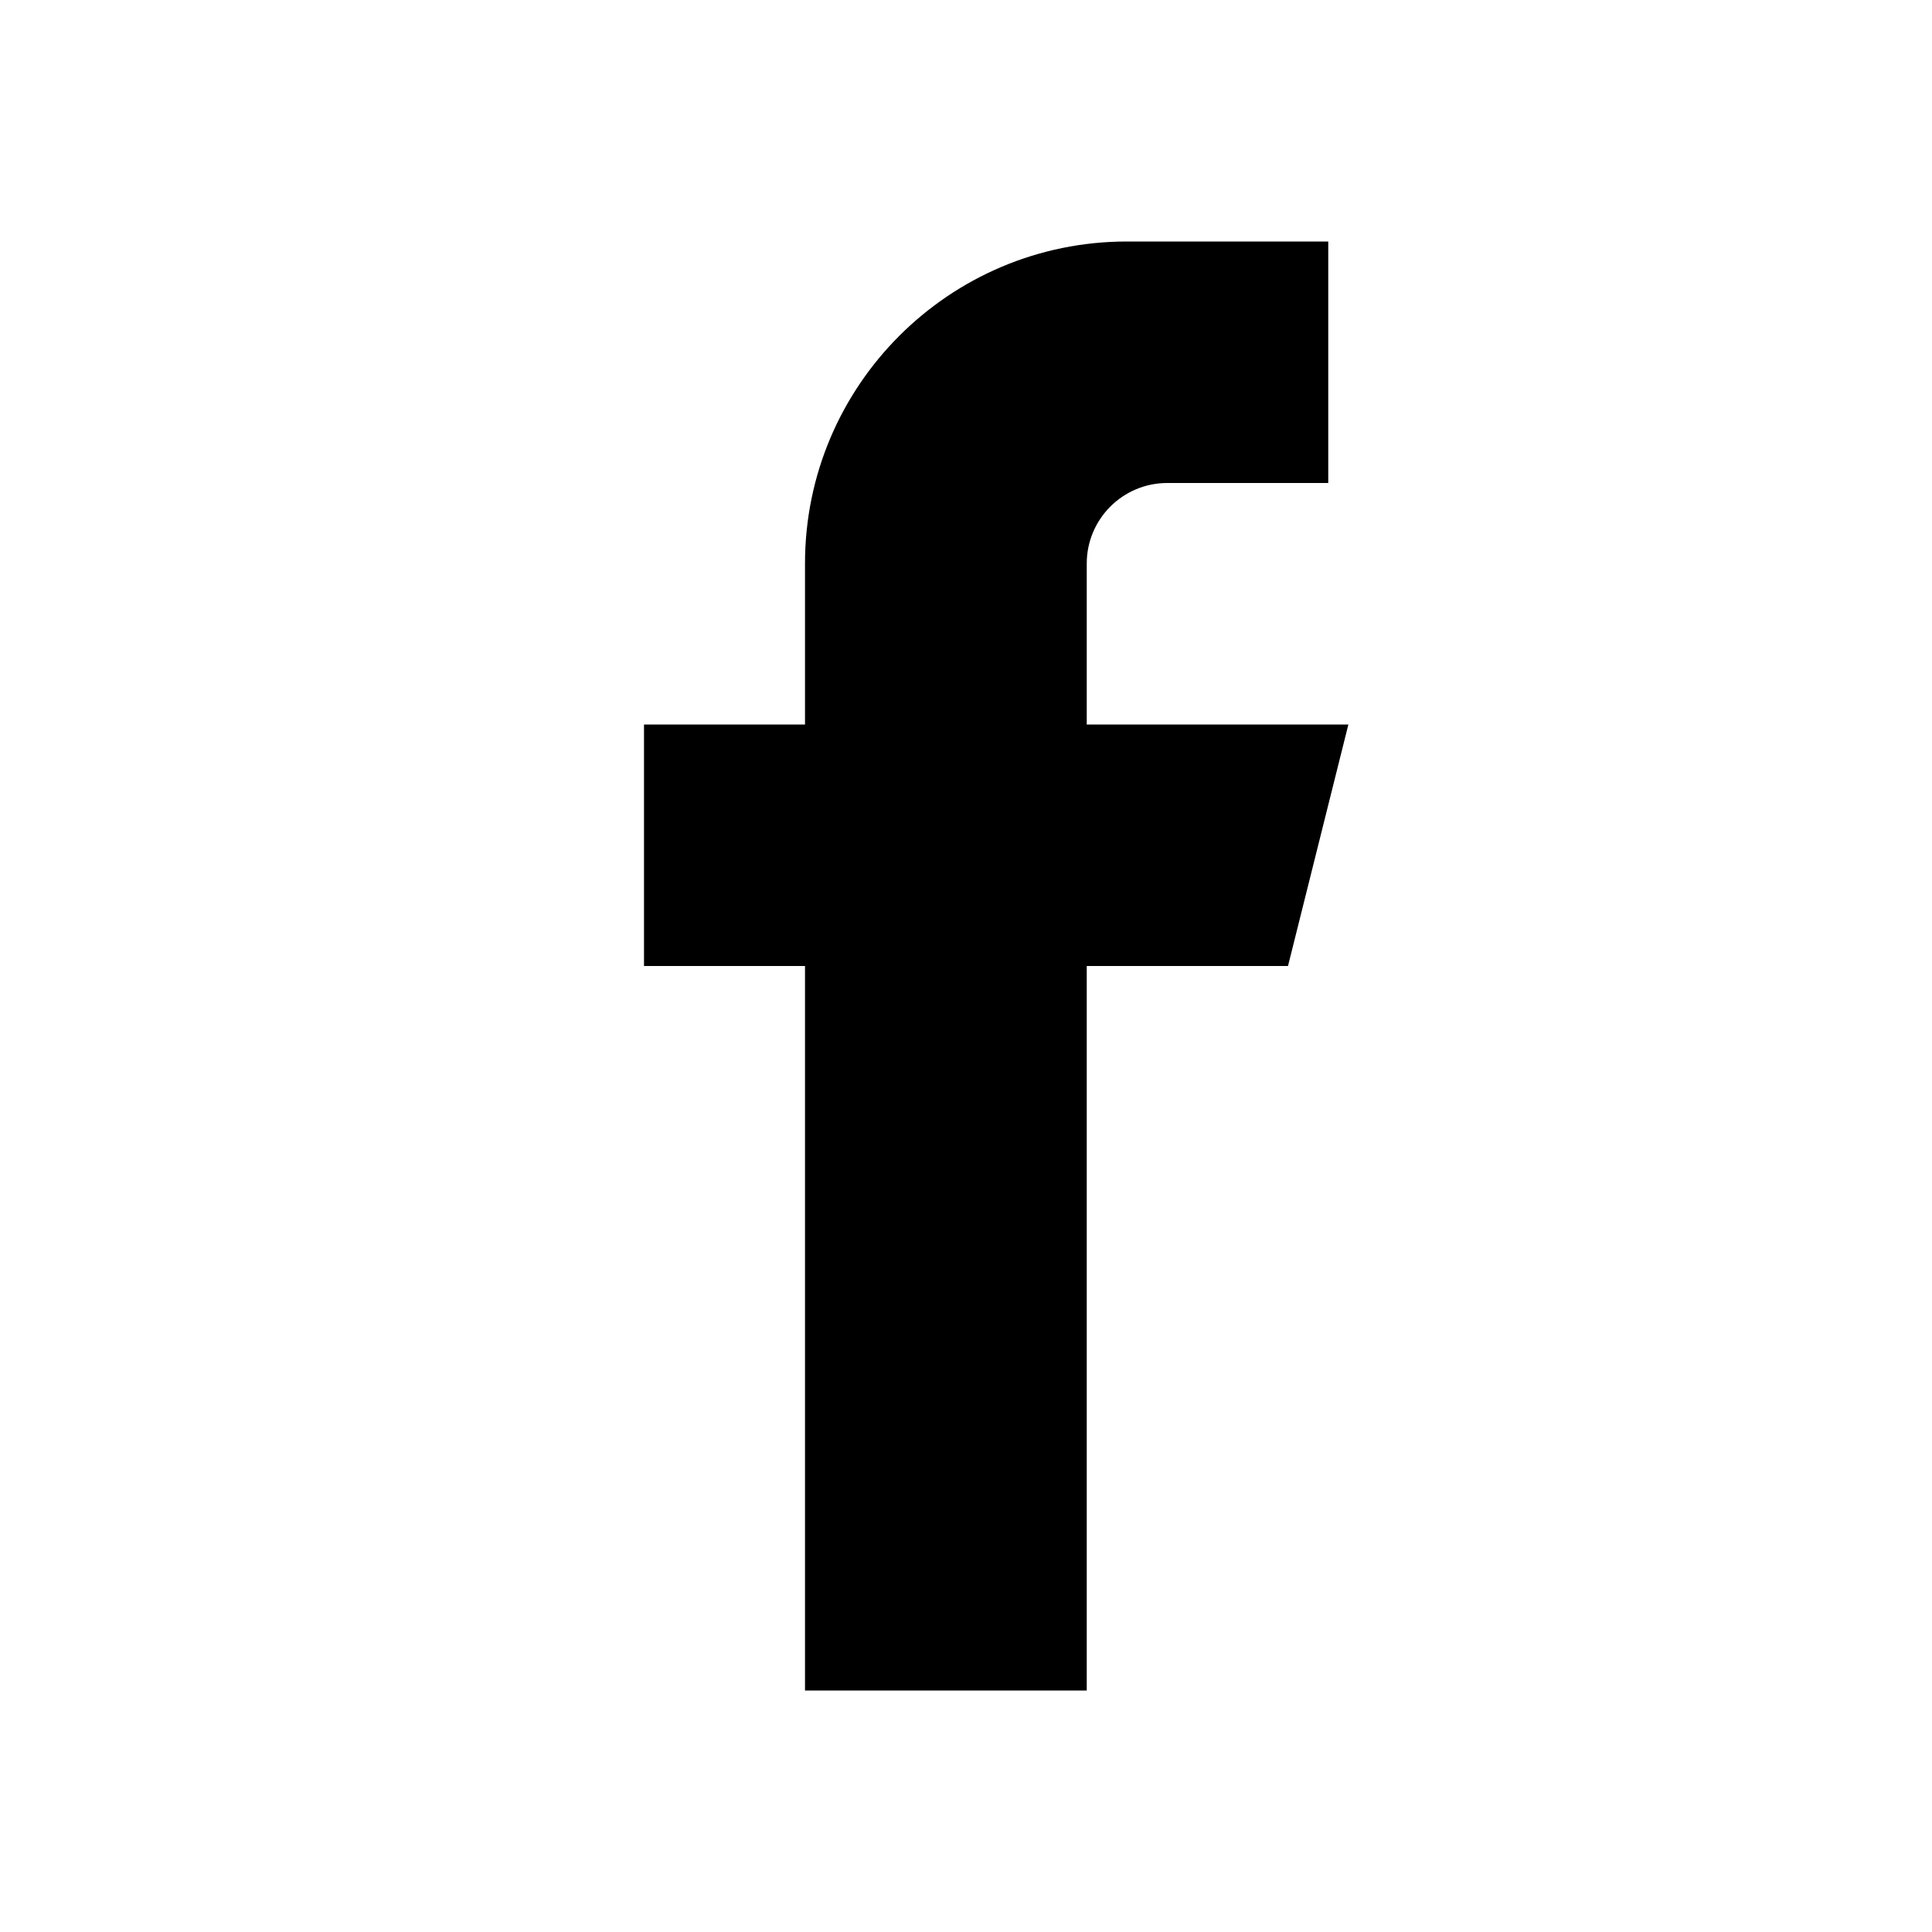
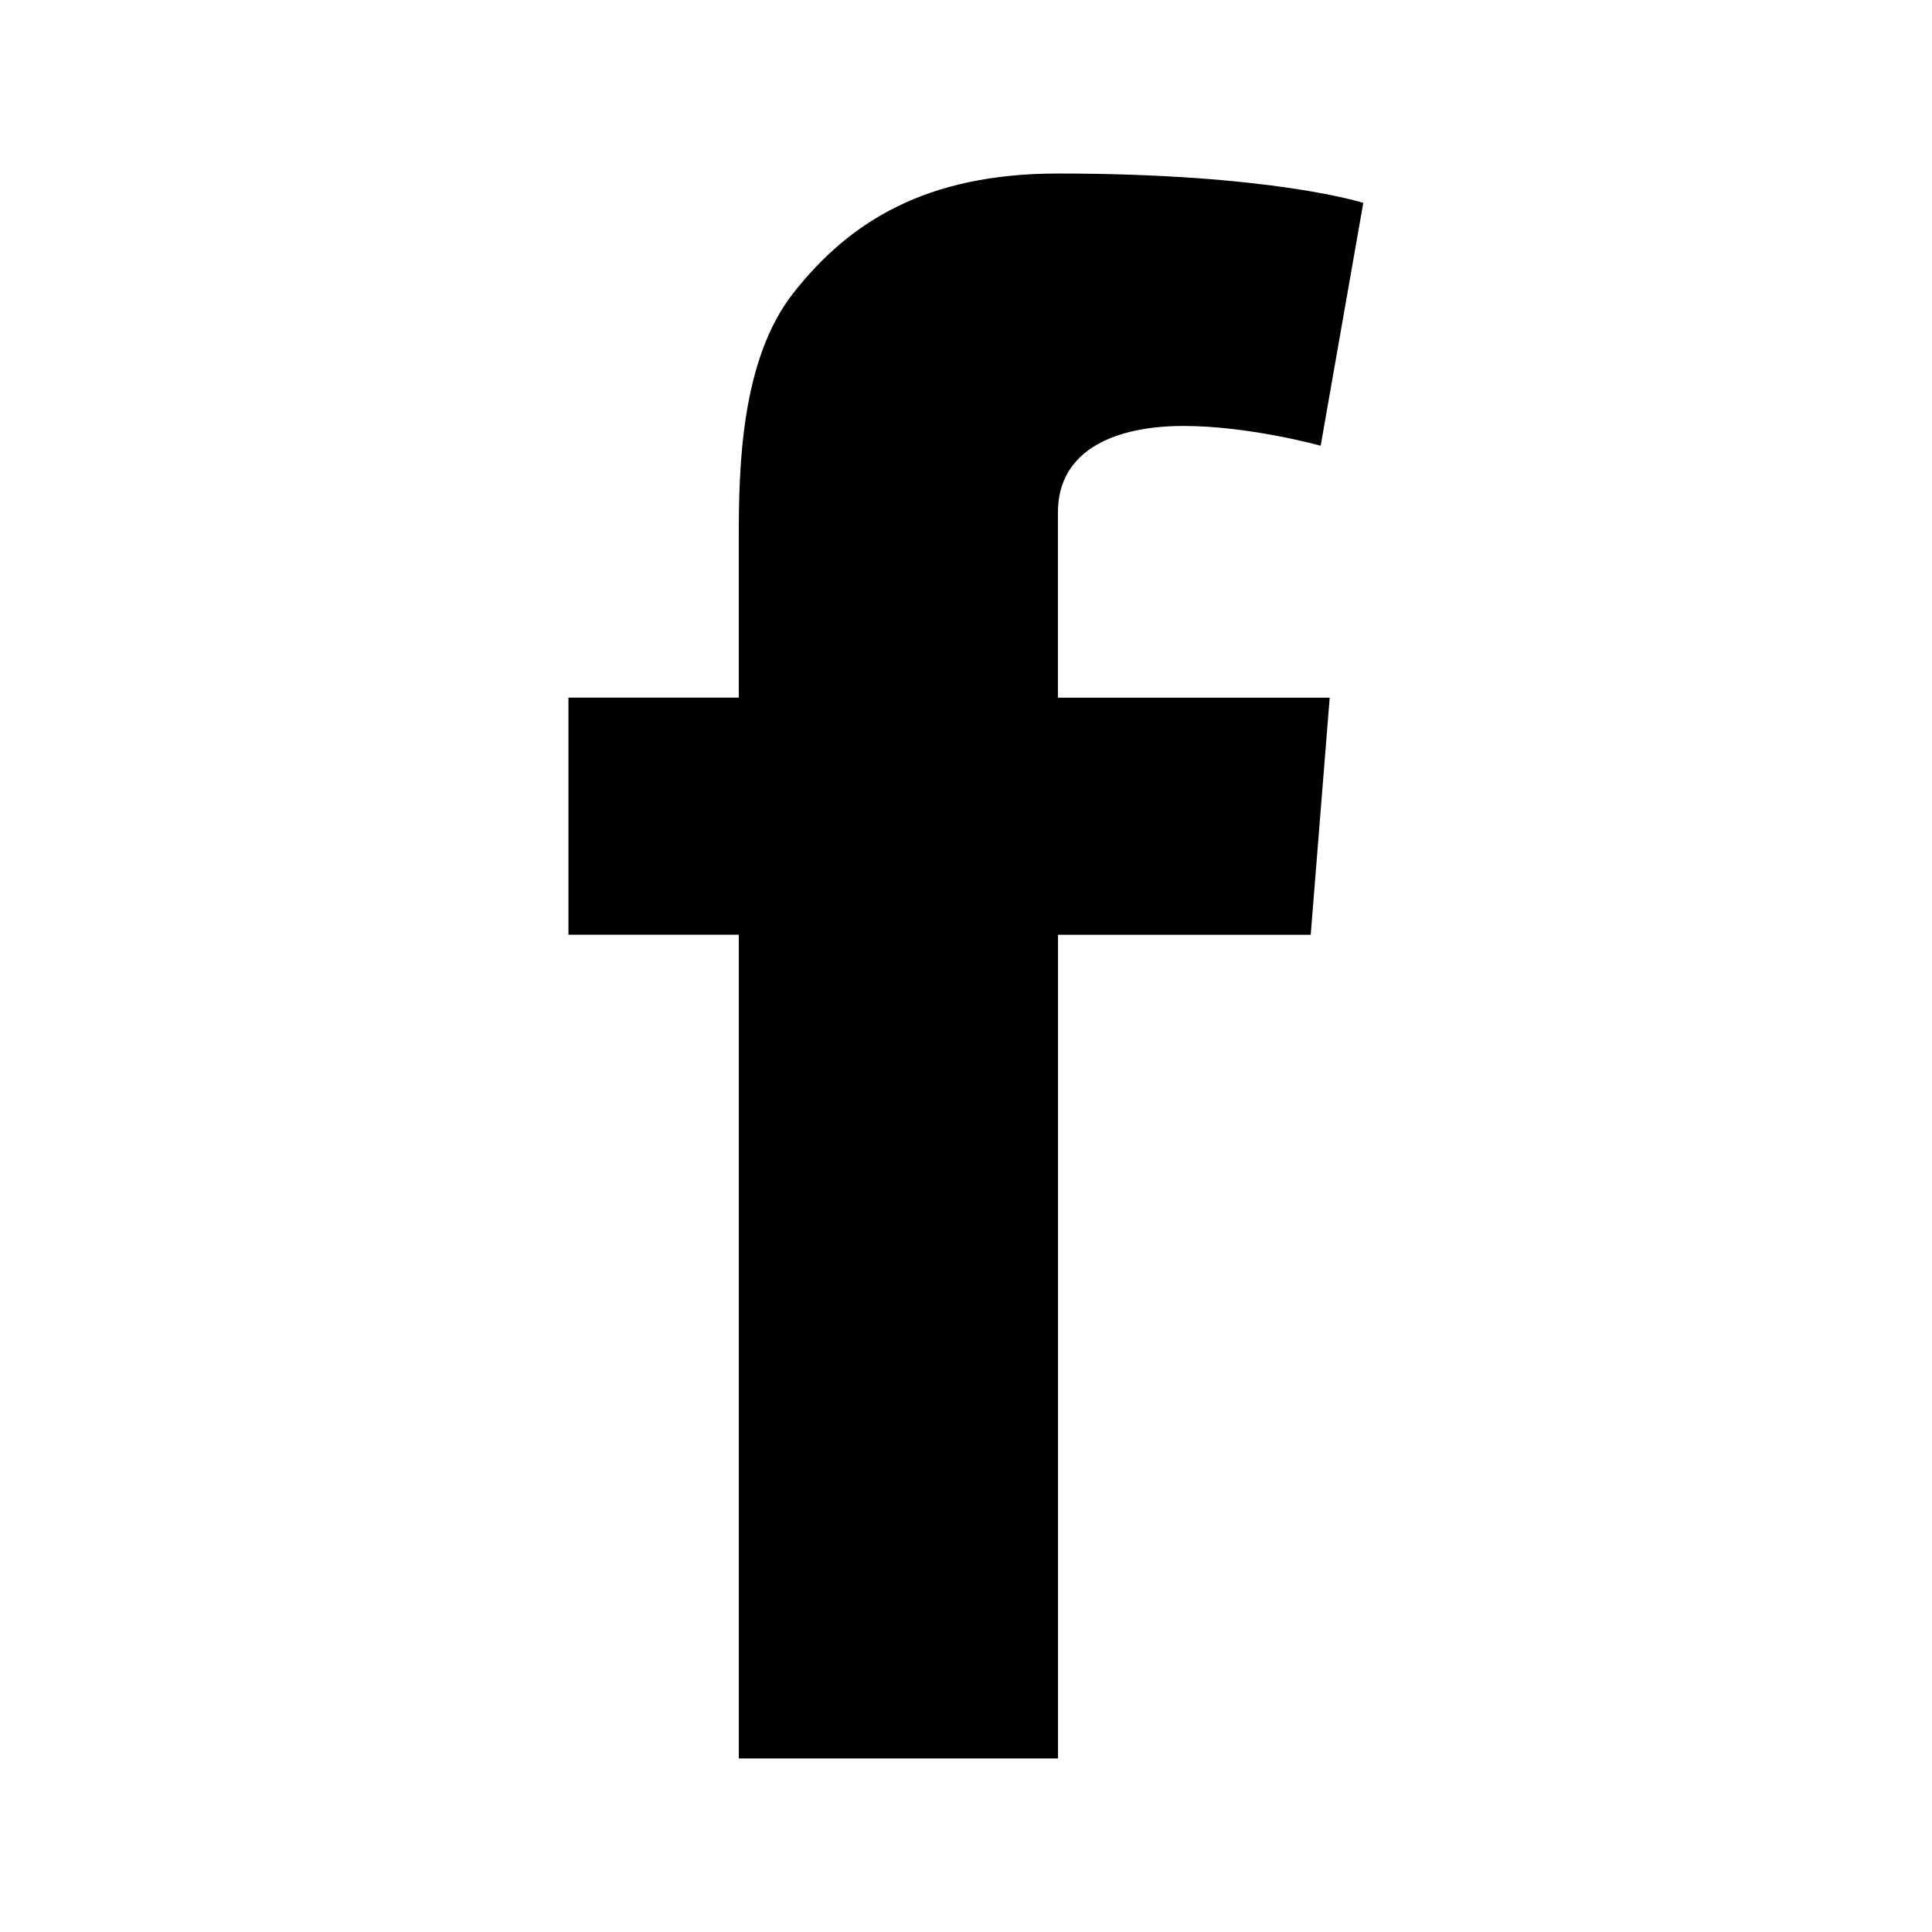
- <svg xmlns="http://www.w3.org/2000/svg" preserveAspectRatio="xMidYMid" version="1.1" viewBox="0 0 24 24">
-   <path fill="#000" d="M16.75 9H13.5V7v0c0-.552.448-1 1-1h2V3H14v0c-2.209 0-4 1.791-4 4v2H8v3h2v9h3.5v-9H16Z" />
+ <svg xmlns="http://www.w3.org/2000/svg" viewBox="0 0 512 512">
+   <path fill="currentColor" fill-rule="evenodd" d="M280.403 184.893h71.98l-5.03 62.827h-66.97V466h-84.59V247.71h-45.15v-62.827h45.14v-42.23c0-18.58.49-47.3 14.53-65.079 14.8-18.81 35.12-31.59 70.05-31.59 56.923 0 80.92 7.79 80.92 7.79l-11.29 64.349s-18.81-5.24-36.36-5.24c-17.56 0-33.274 6.02-33.274 22.93v49.05Z" />
</svg>
